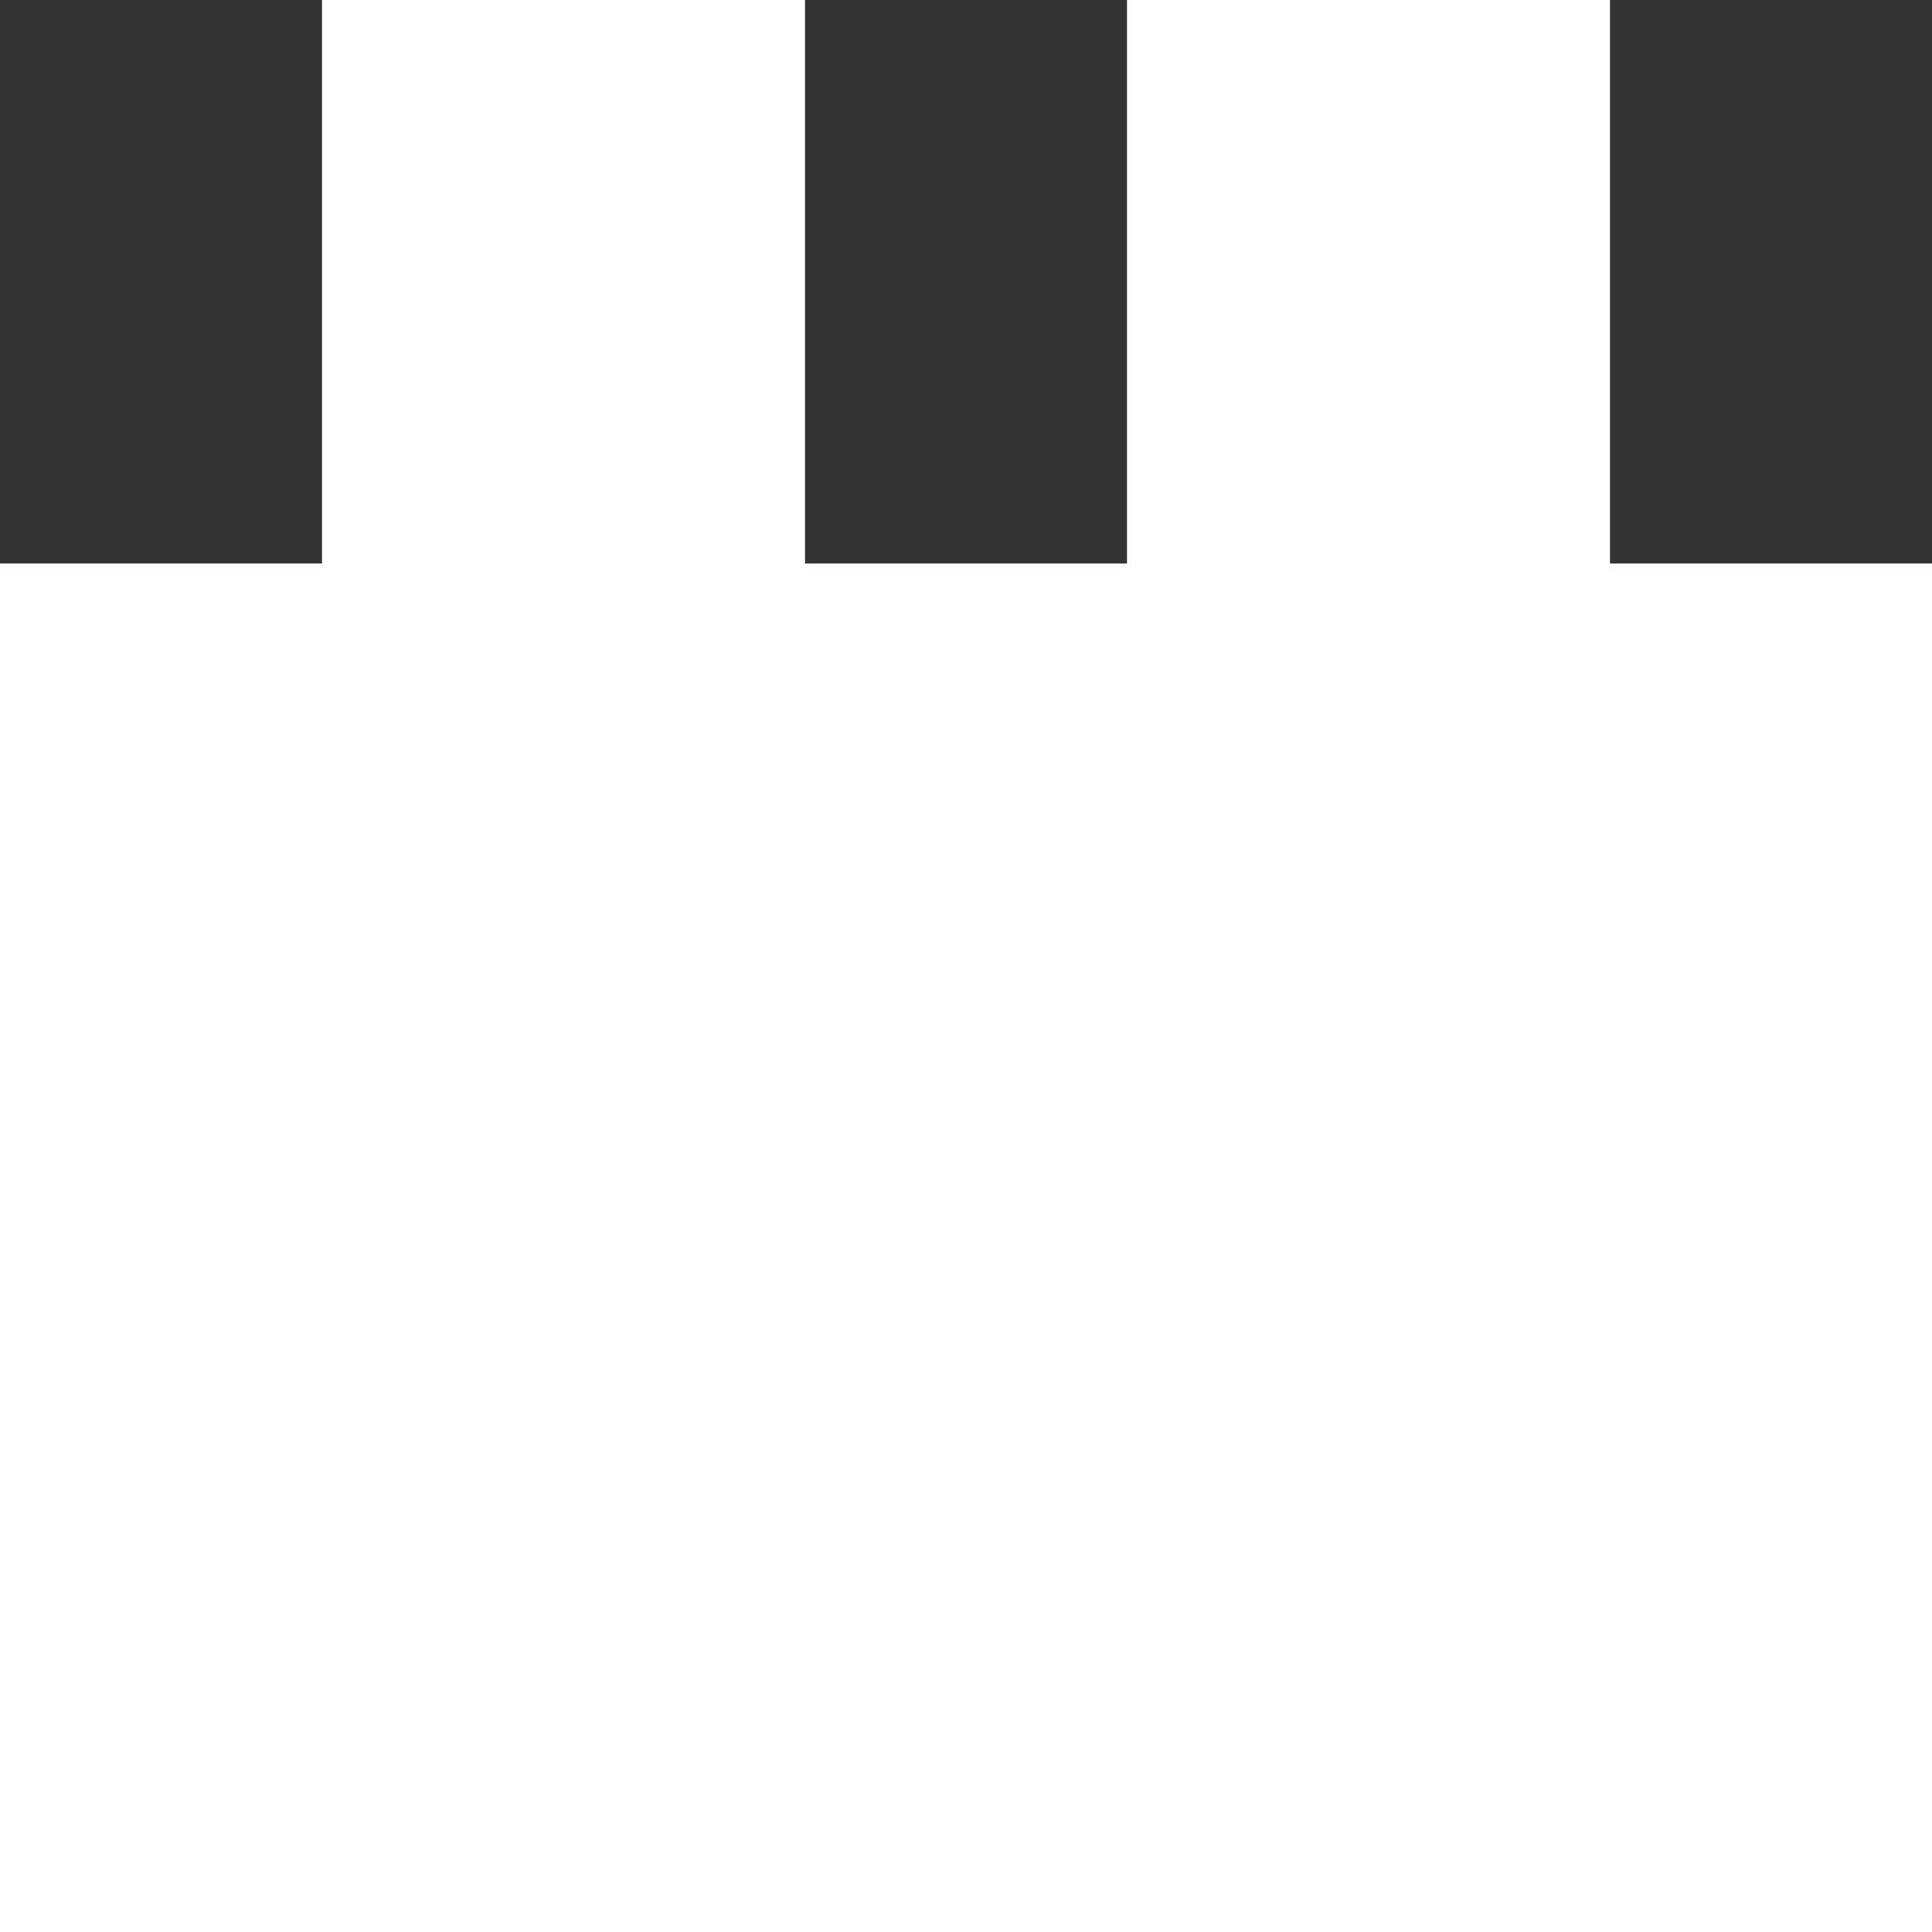
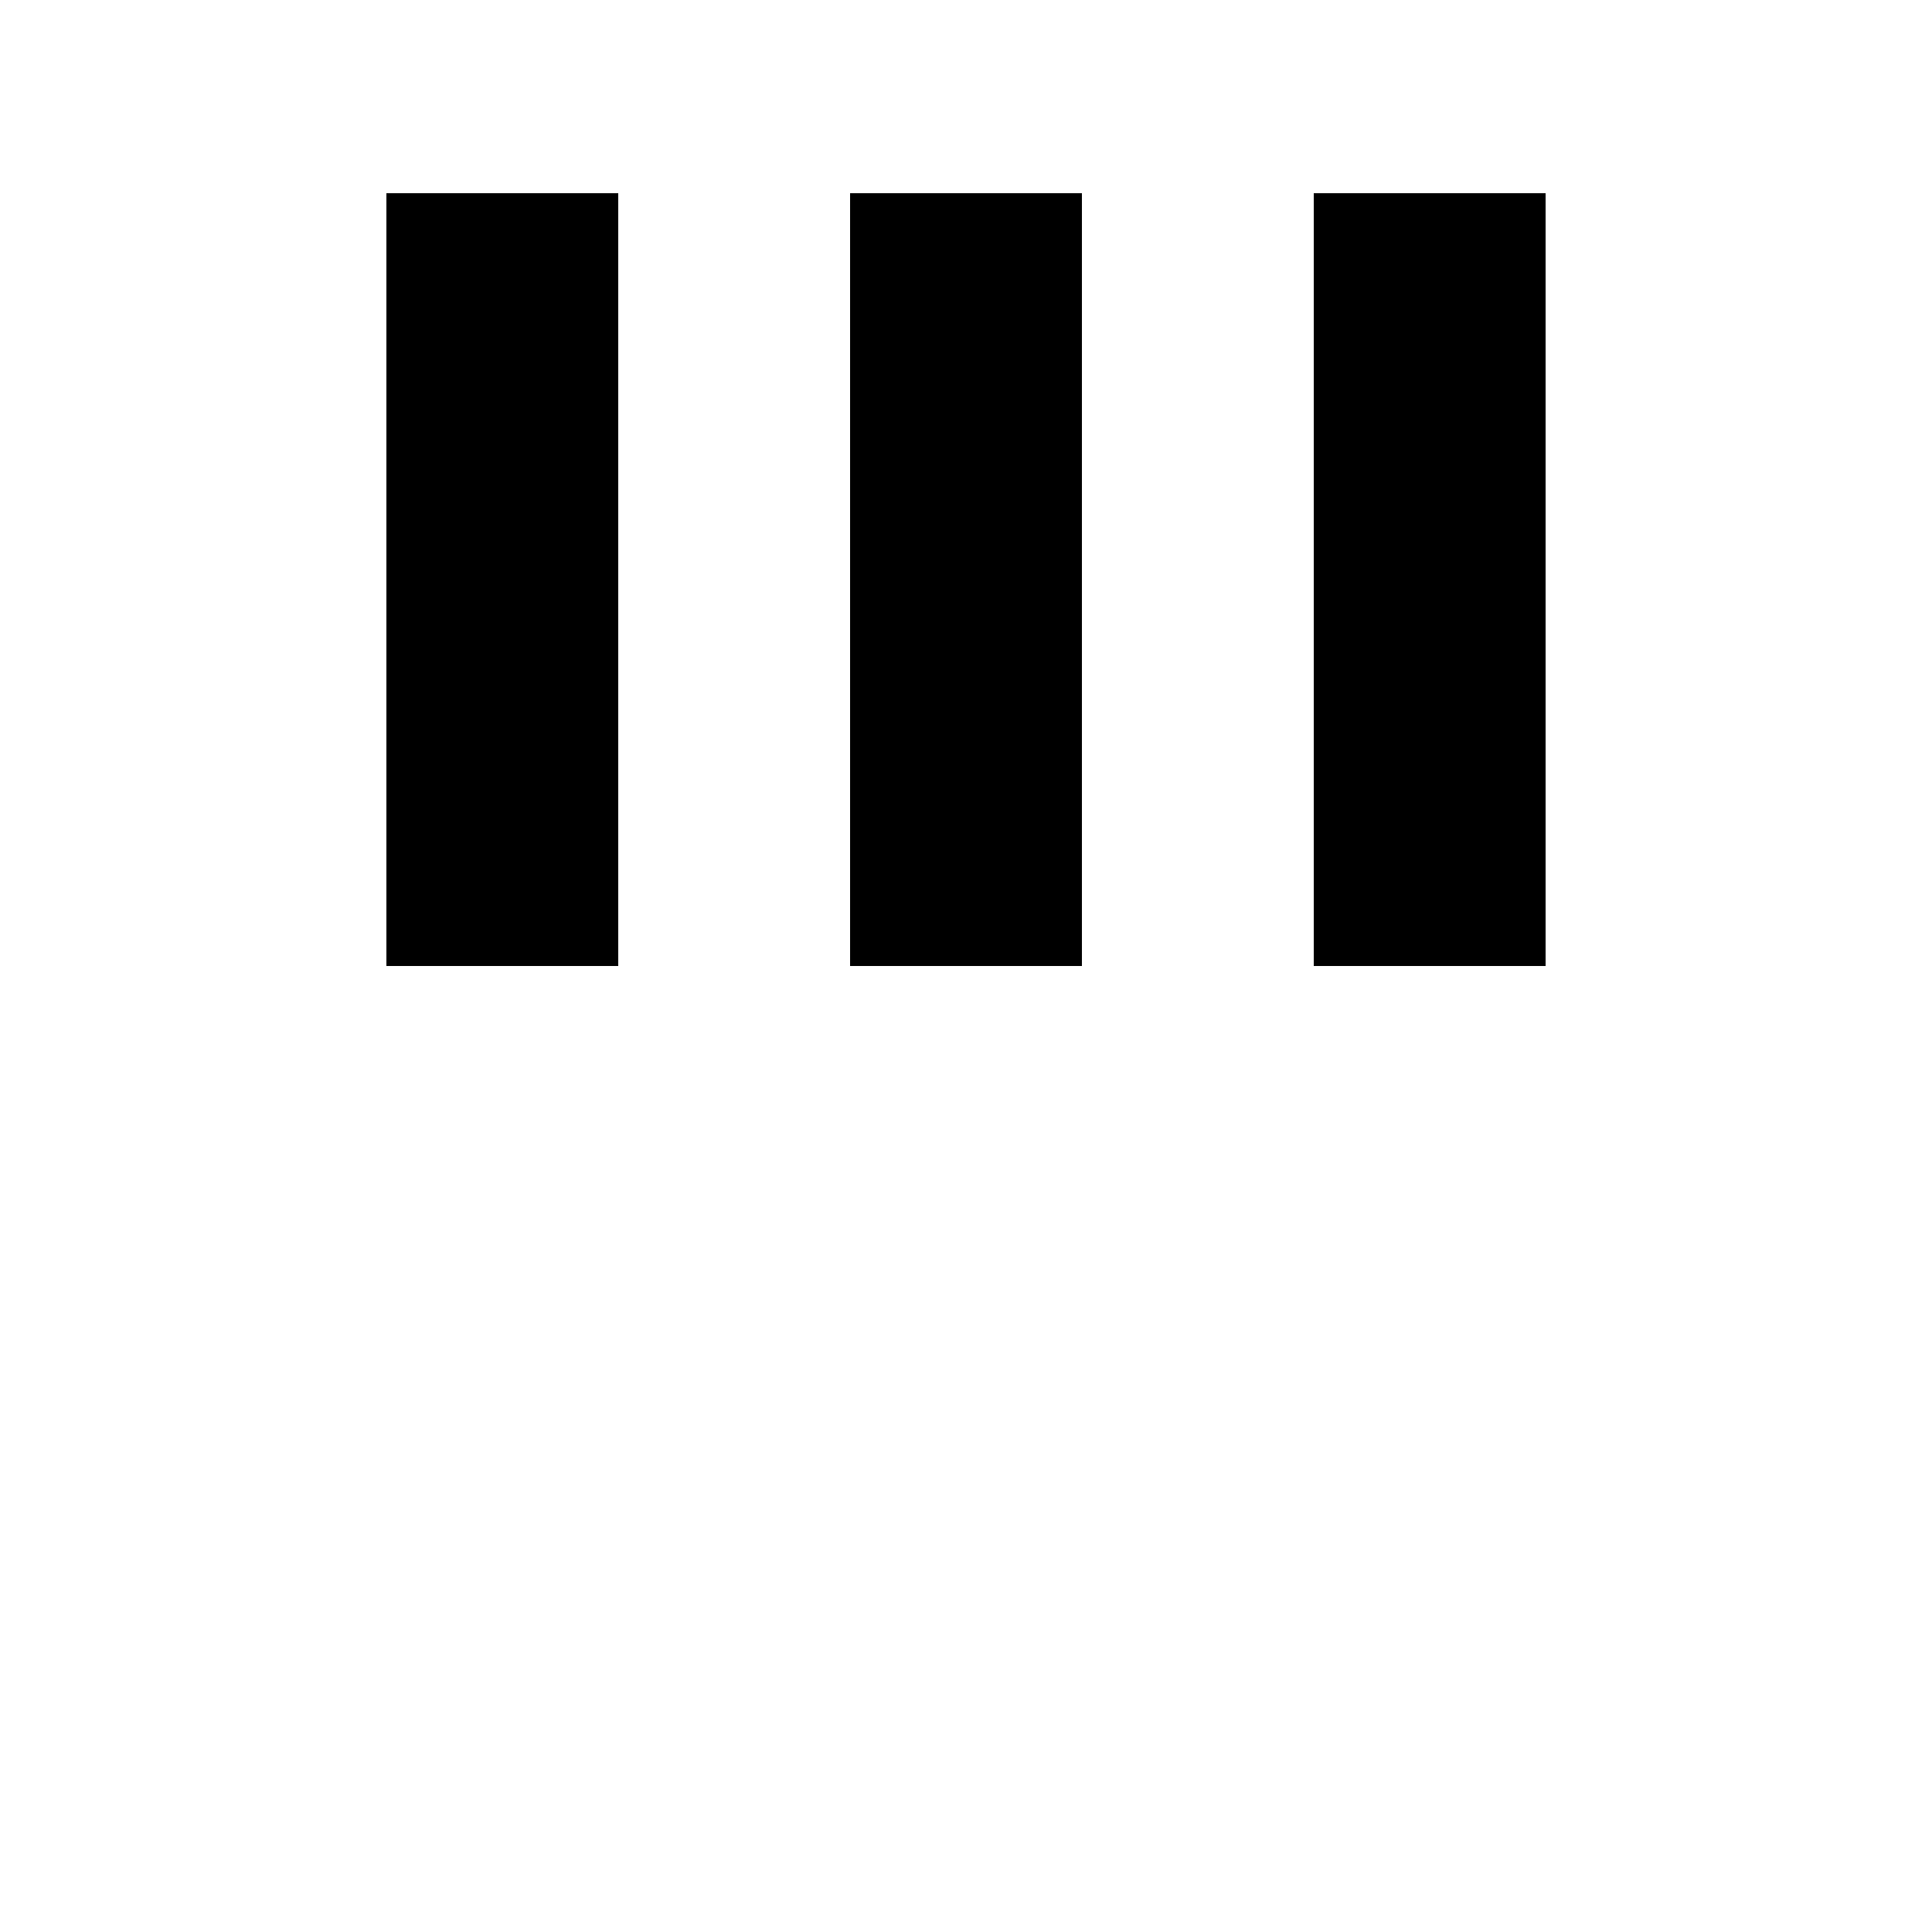
- <svg xmlns="http://www.w3.org/2000/svg" width="24" height="24" viewBox="0 0 24 24" enable-background="new 0 0 50 50">
-   <path fill="#333" d="M0 0h4v7H0zM10 0h4v7h-4zM20 0h4v7h-4z">
-     <animateTransform attributeType="xml" attributeName="transform" type="scale" values="1,1; 1,3; 1,1" begin="0s" dur="0.6s" repeatCount="indefinite" />
-   </path>
+ <svg xmlns="http://www.w3.org/2000/svg" version="1.1" id="progress-004" x="0px" y="0px" width="50px" height="50px" viewBox="0 0 50 50">
+   <rect x="10" y="5" width="6" height="20" fill="#000">
+     <animate attributeName="height" attributeType="XML" values="10; 30; 10" begin="-0.333s" dur="0.5s" repeatCount="indefinite" />
+     <animate attributeName="y" attributeType="XML" values="20; 10; 20" begin="-0.333s" dur="0.5s" repeatCount="indefinite" />
+   </rect>
+   <rect x="22" y="5" width="6" height="20" fill="#000">
+     <animate attributeName="height" attributeType="XML" values="10; 30; 10" begin="-0.166s" dur="0.5s" repeatCount="indefinite" />
+     <animate attributeName="y" attributeType="XML" values="20; 10; 20" begin="-0.166s" dur="0.5s" repeatCount="indefinite" />
+   </rect>
+   <rect x="34" y="5" width="6" height="20" fill="#000">
+     <animate attributeName="height" attributeType="XML" values="10; 30; 10" begin="0s" dur="0.5s" repeatCount="indefinite" />
+     <animate attributeName="y" attributeType="XML" values="20; 10; 20" begin="0s" dur="0.5s" repeatCount="indefinite" />
+   </rect>
</svg>
